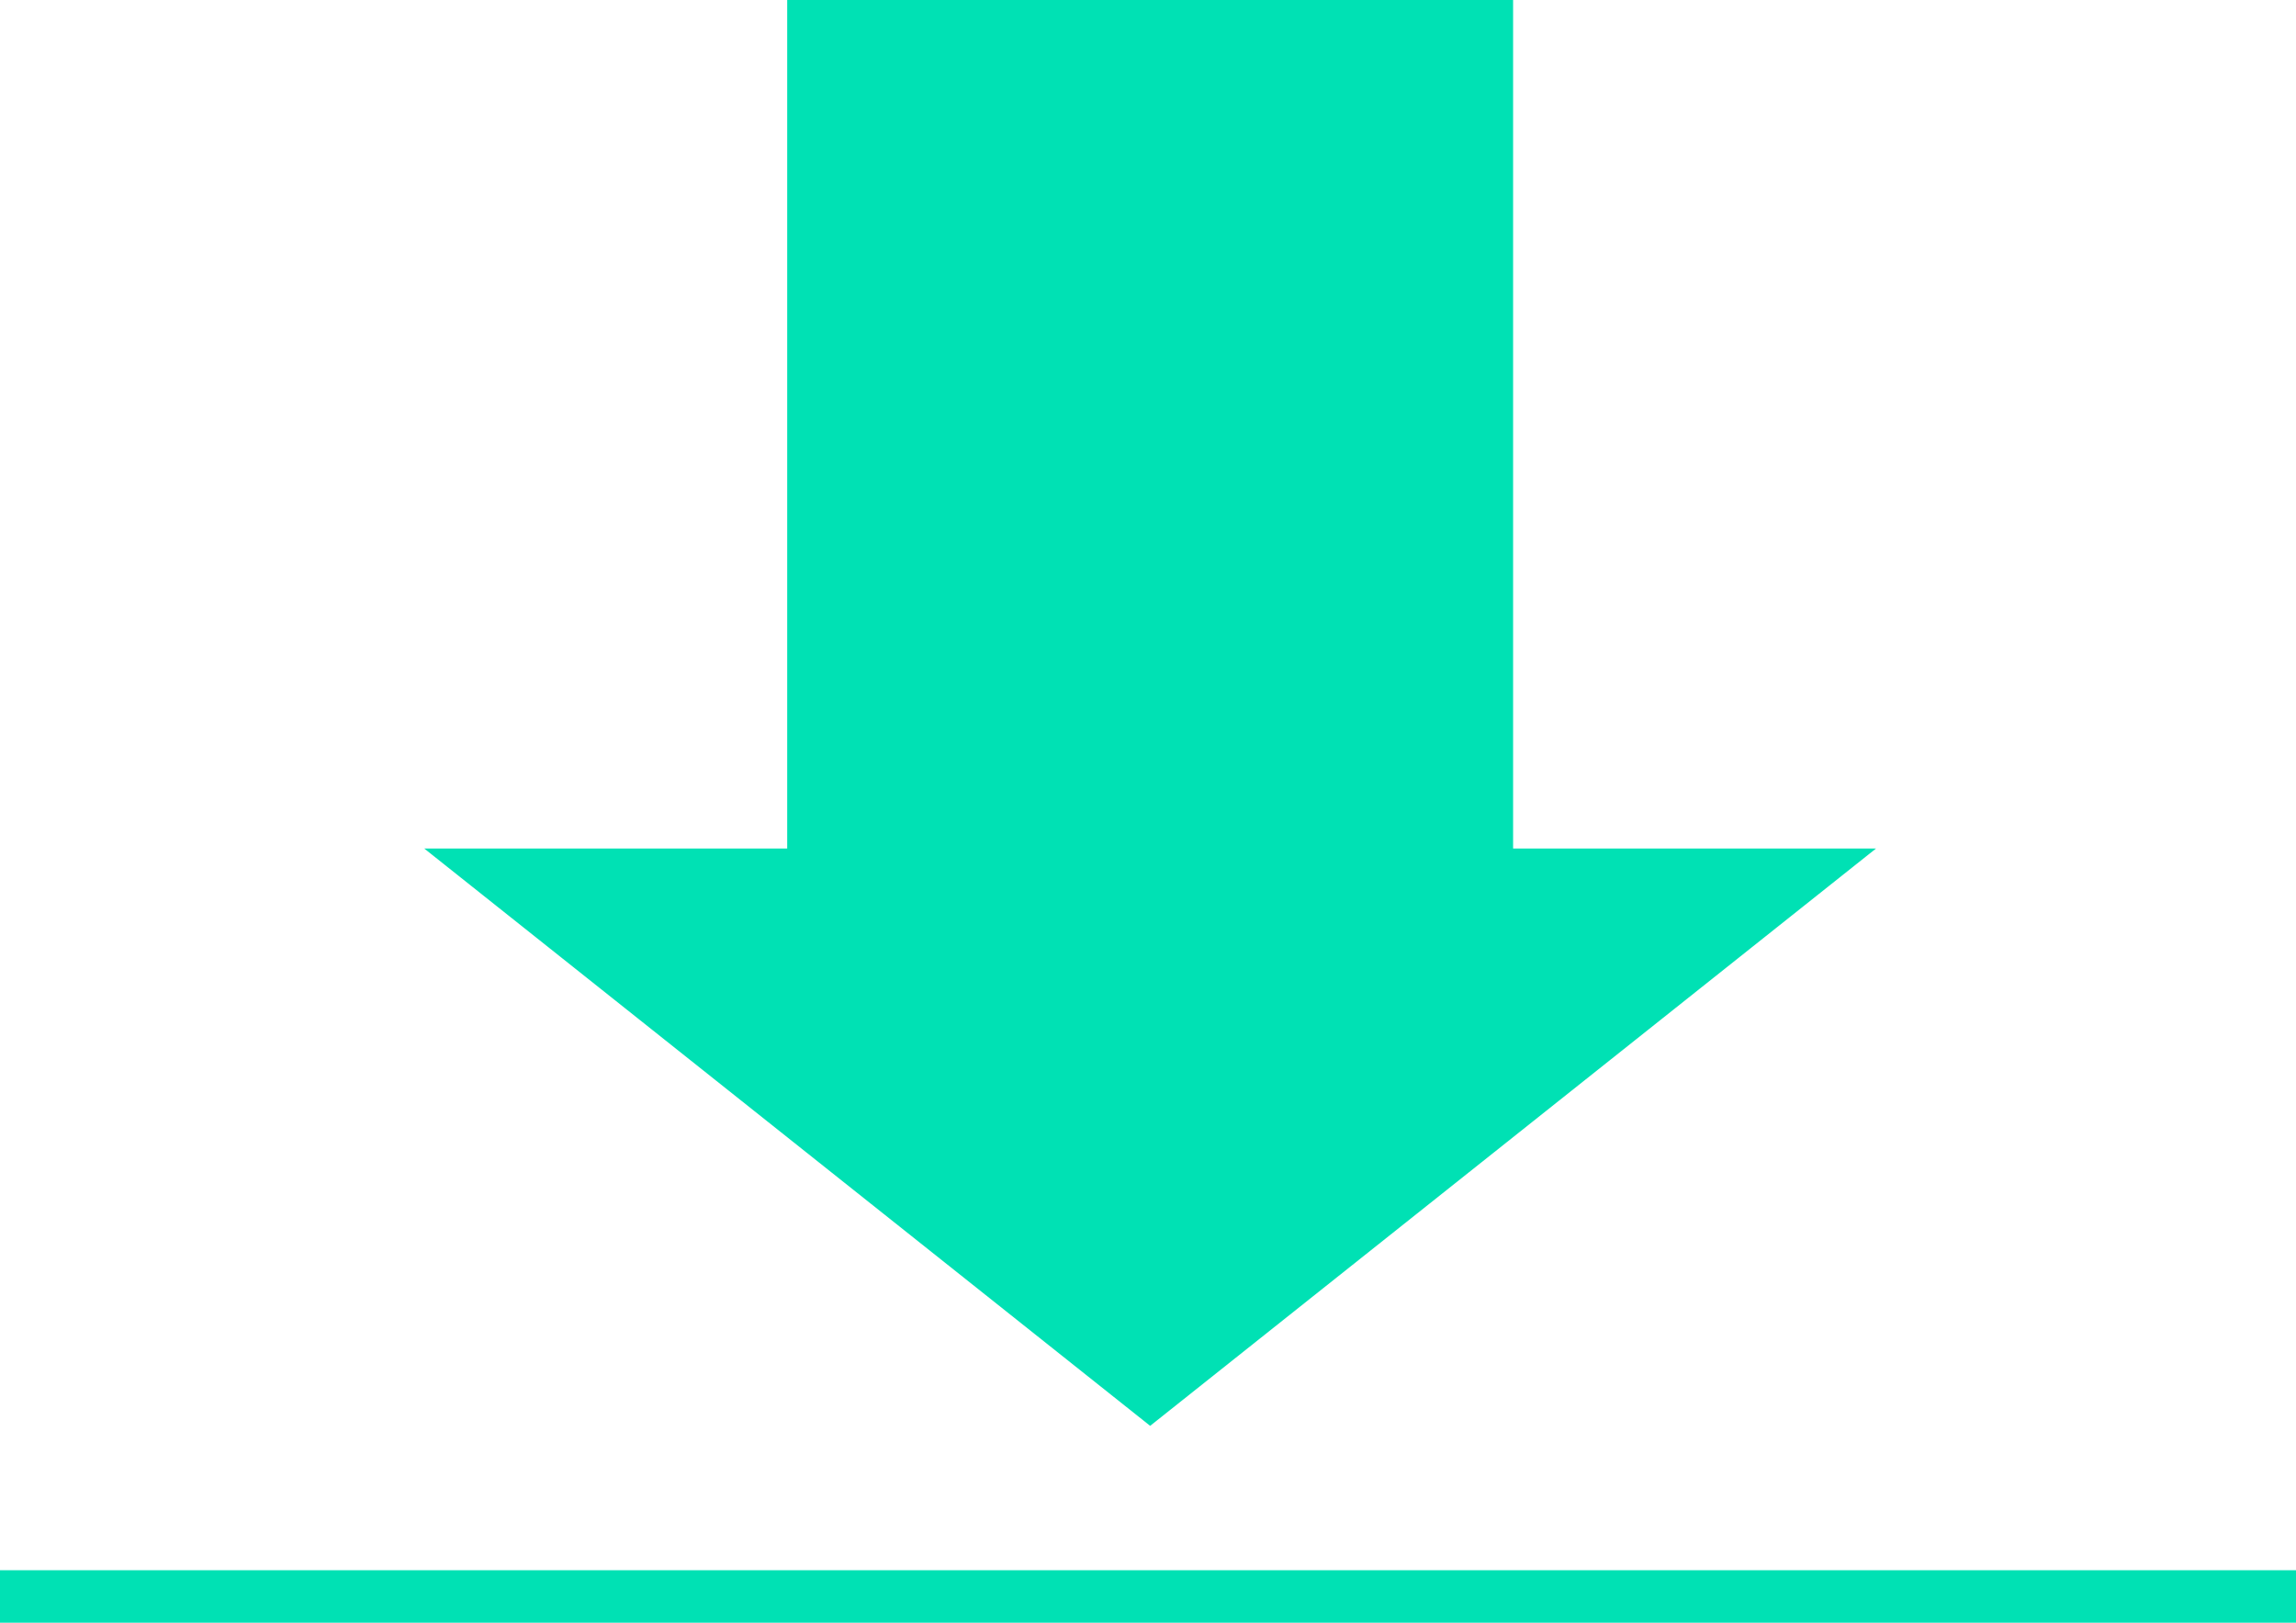
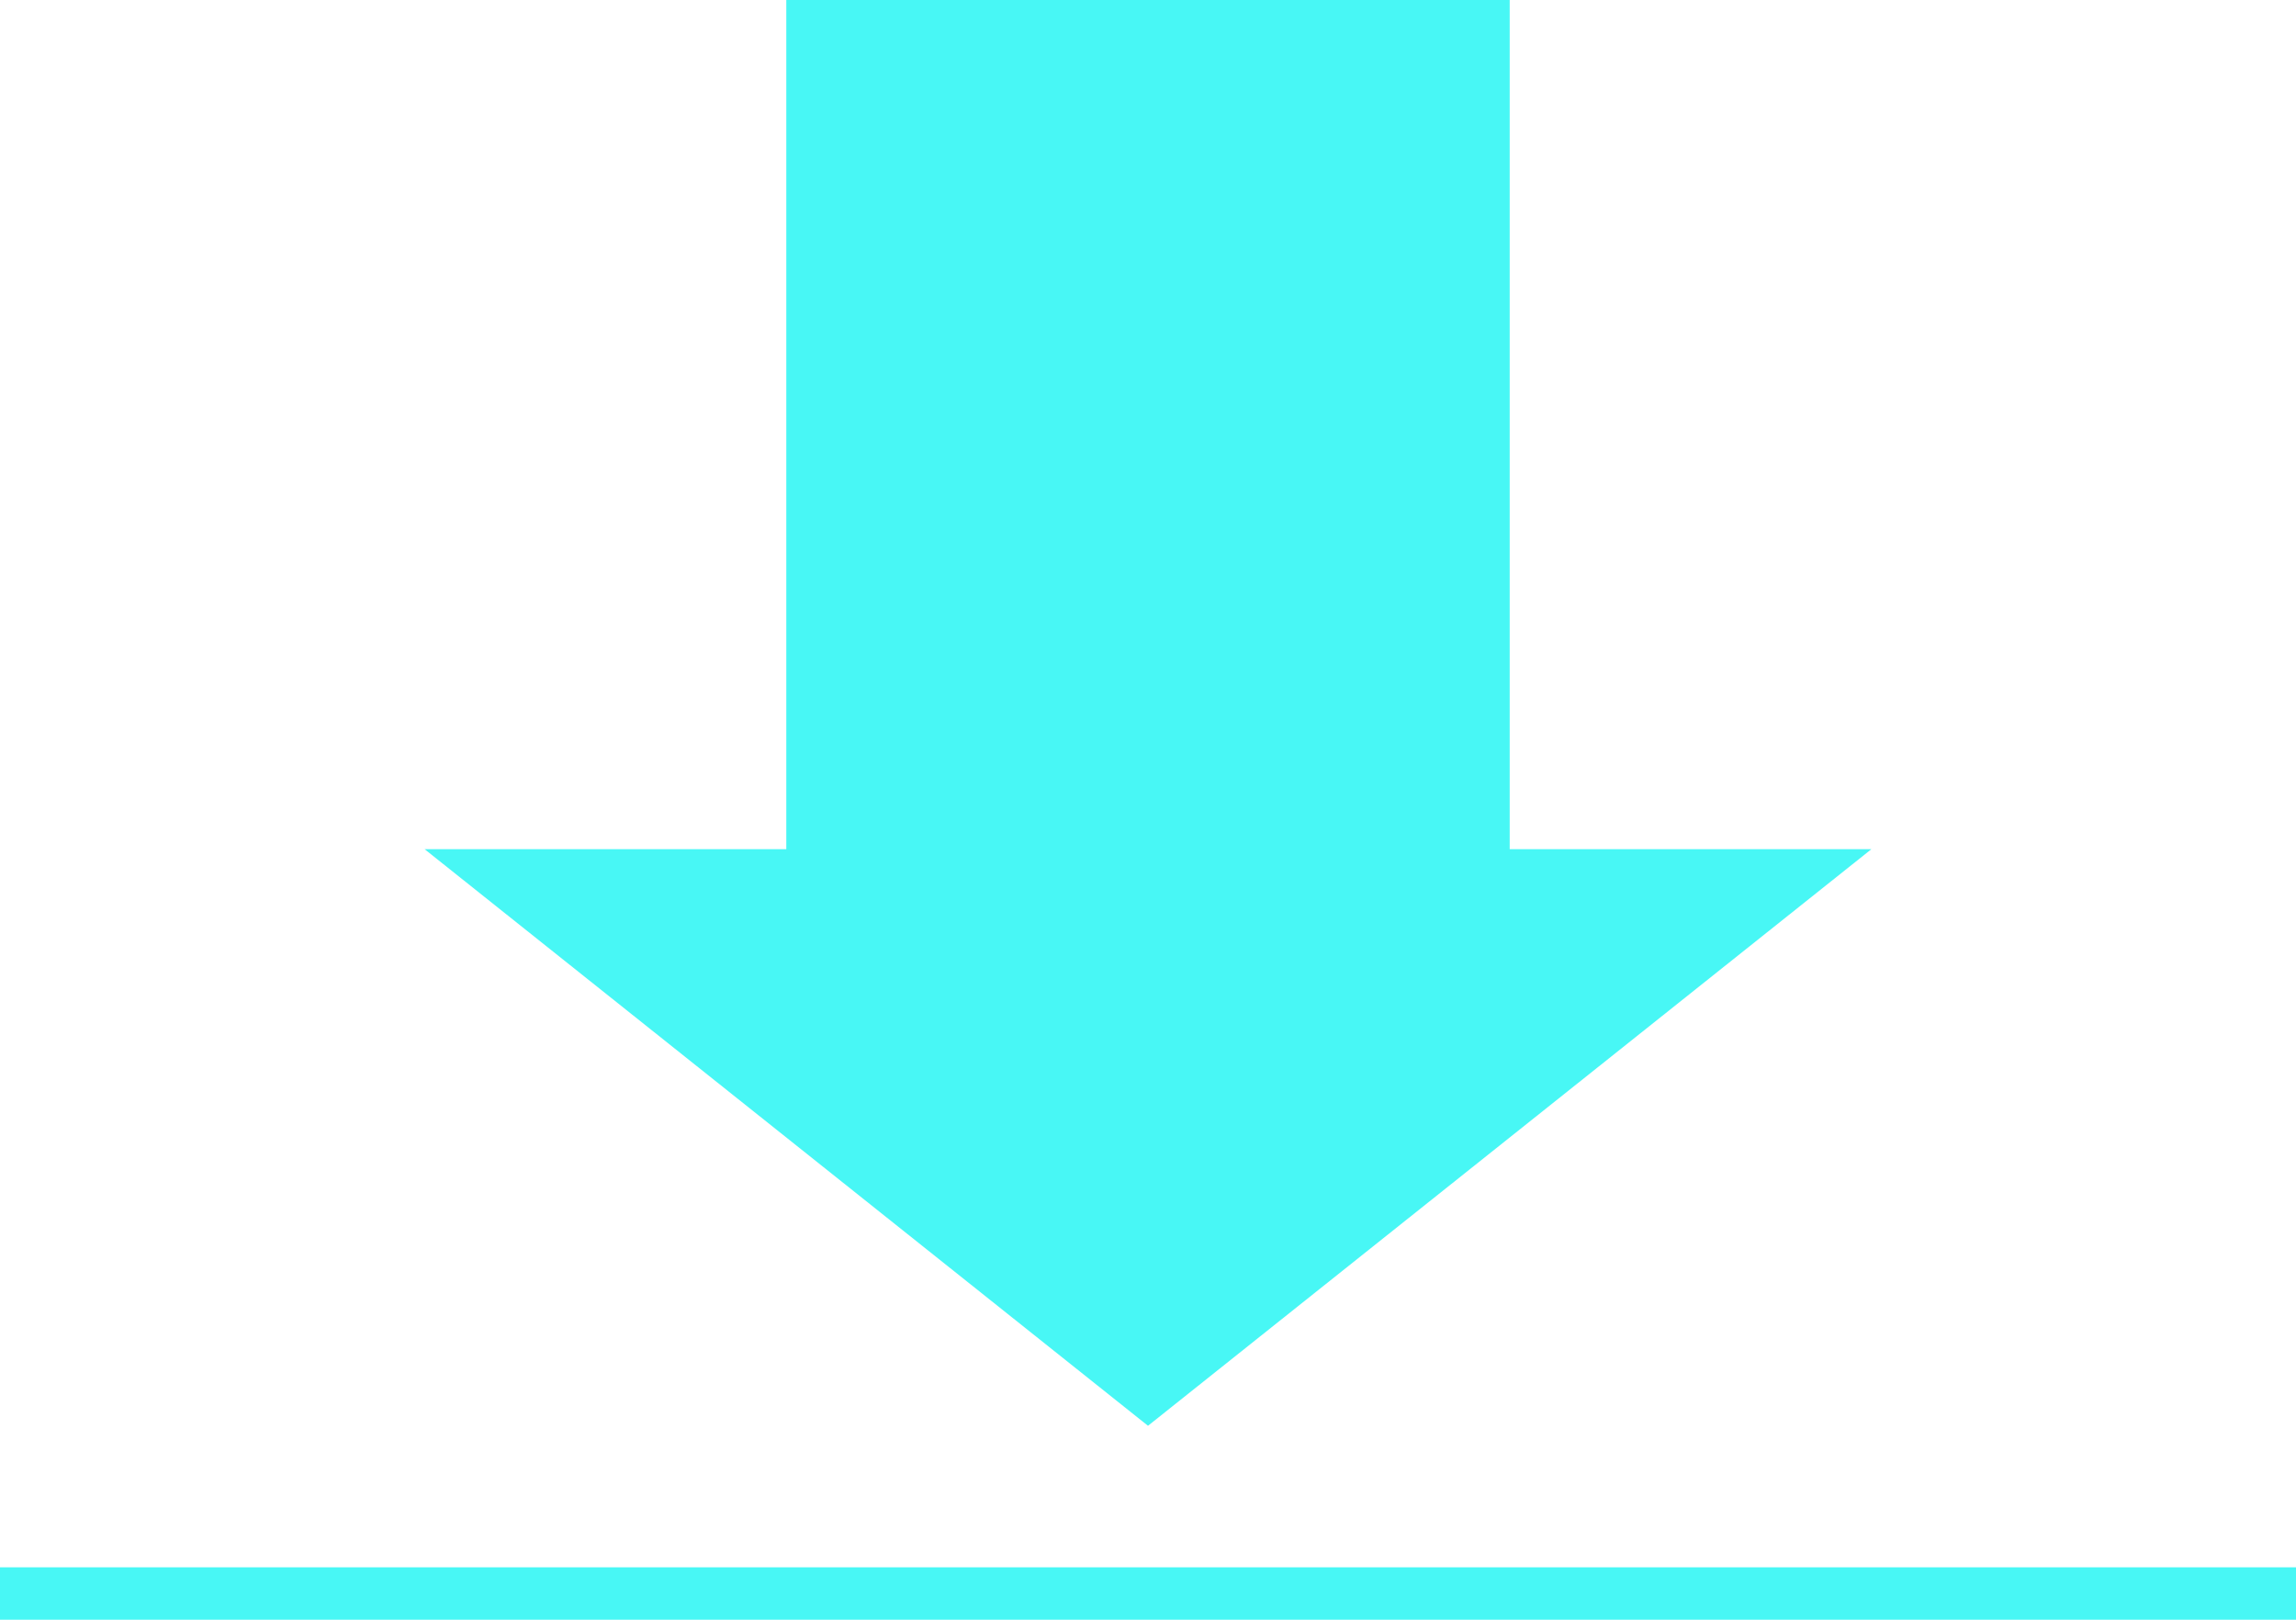
- <svg xmlns="http://www.w3.org/2000/svg" version="1.1" id="Layer_6_1_" x="0px" y="0px" width="43.75px" height="30.917px" viewBox="0 0 43.75 30.917" enable-background="new 0 0 43.75 30.917" xml:space="preserve">
-   <polygon fill="#00E1B4" points="21.915,27.167 35.748,16.166 28.832,16.166 28.832,0 15,0 15,16.166 8.083,16.166 21.917,27.167 " />
-   <rect y="29.917" fill="#00E1B4" width="43.75" height="1" />
+ <svg xmlns="http://www.w3.org/2000/svg" version="1.1" id="Layer_6_1_" x="0px" y="0px" viewBox="0 0 43.8 30.9" style="enable-background:new 0 0 43.8 30.9;" xml:space="preserve">
+   <style type="text/css">
+ 	.st0{fill:#48F7F5;}
+ </style>
+   <polygon class="st0" points="21.9,27.2 35.7,16.2 28.8,16.2 28.8,0 15,0 15,16.2 8.1,16.2 21.9,27.2 " />
+   <rect y="29.9" class="st0" width="43.8" height="1" />
</svg>
